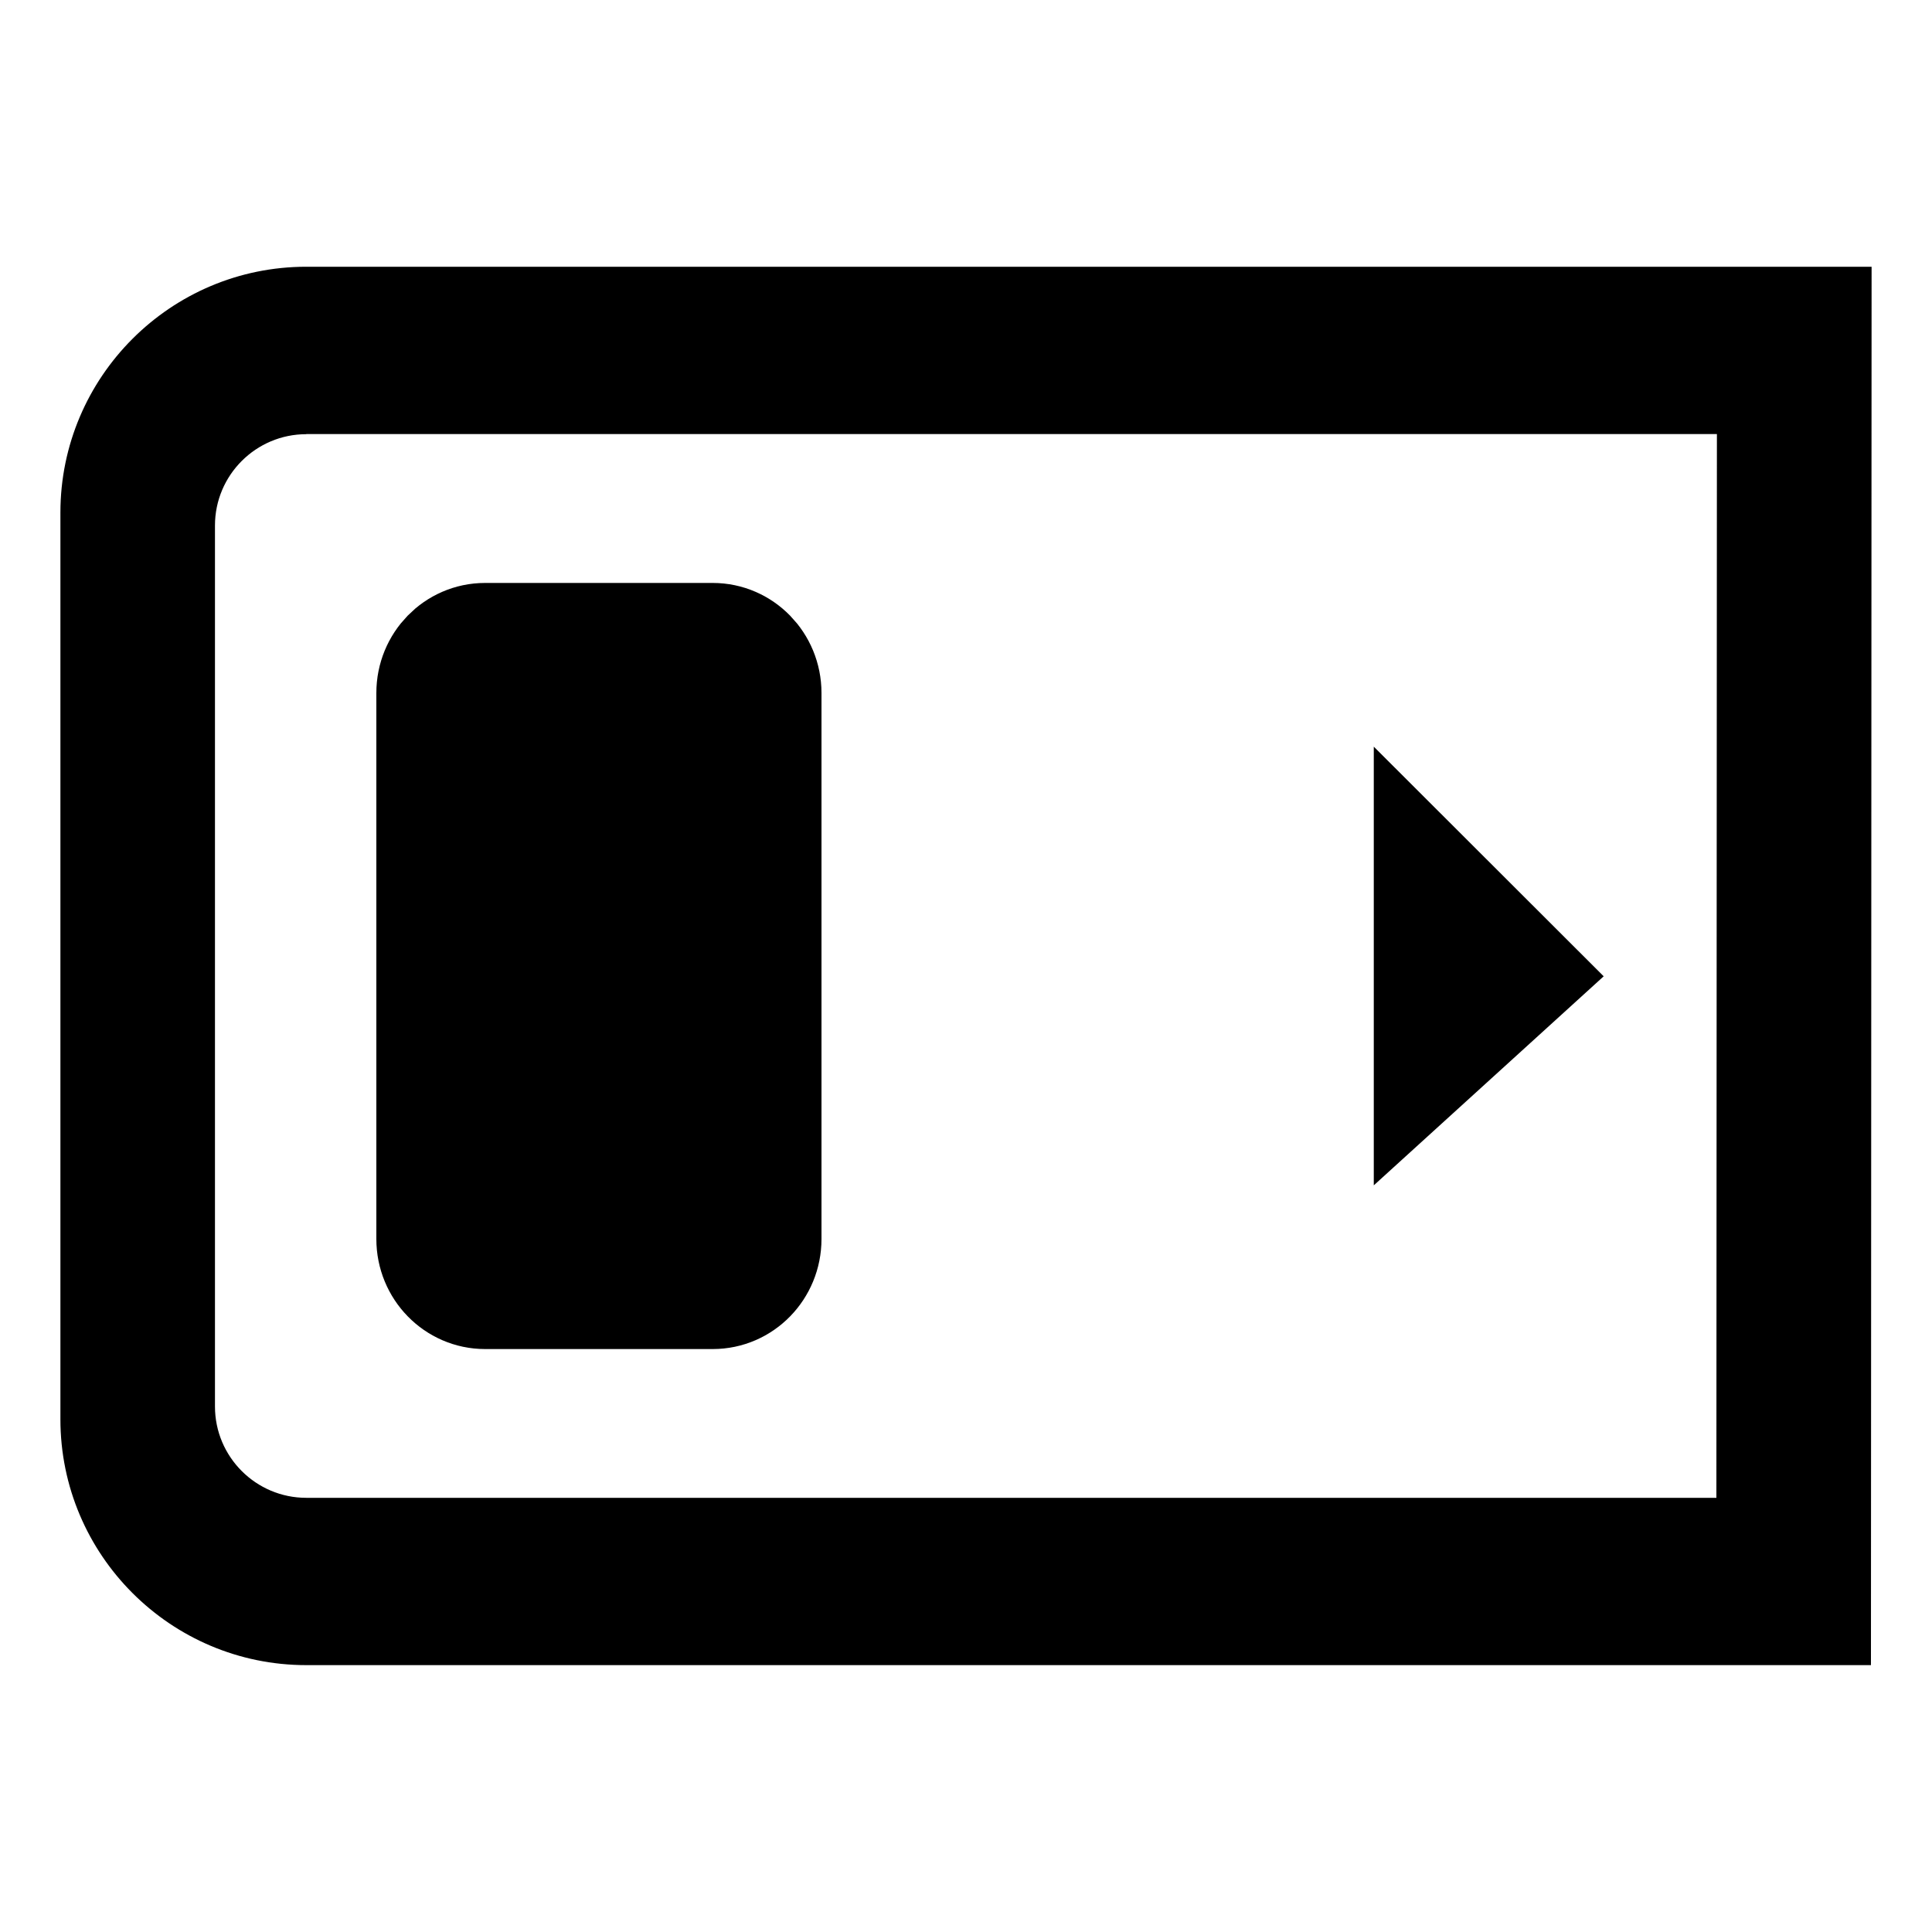
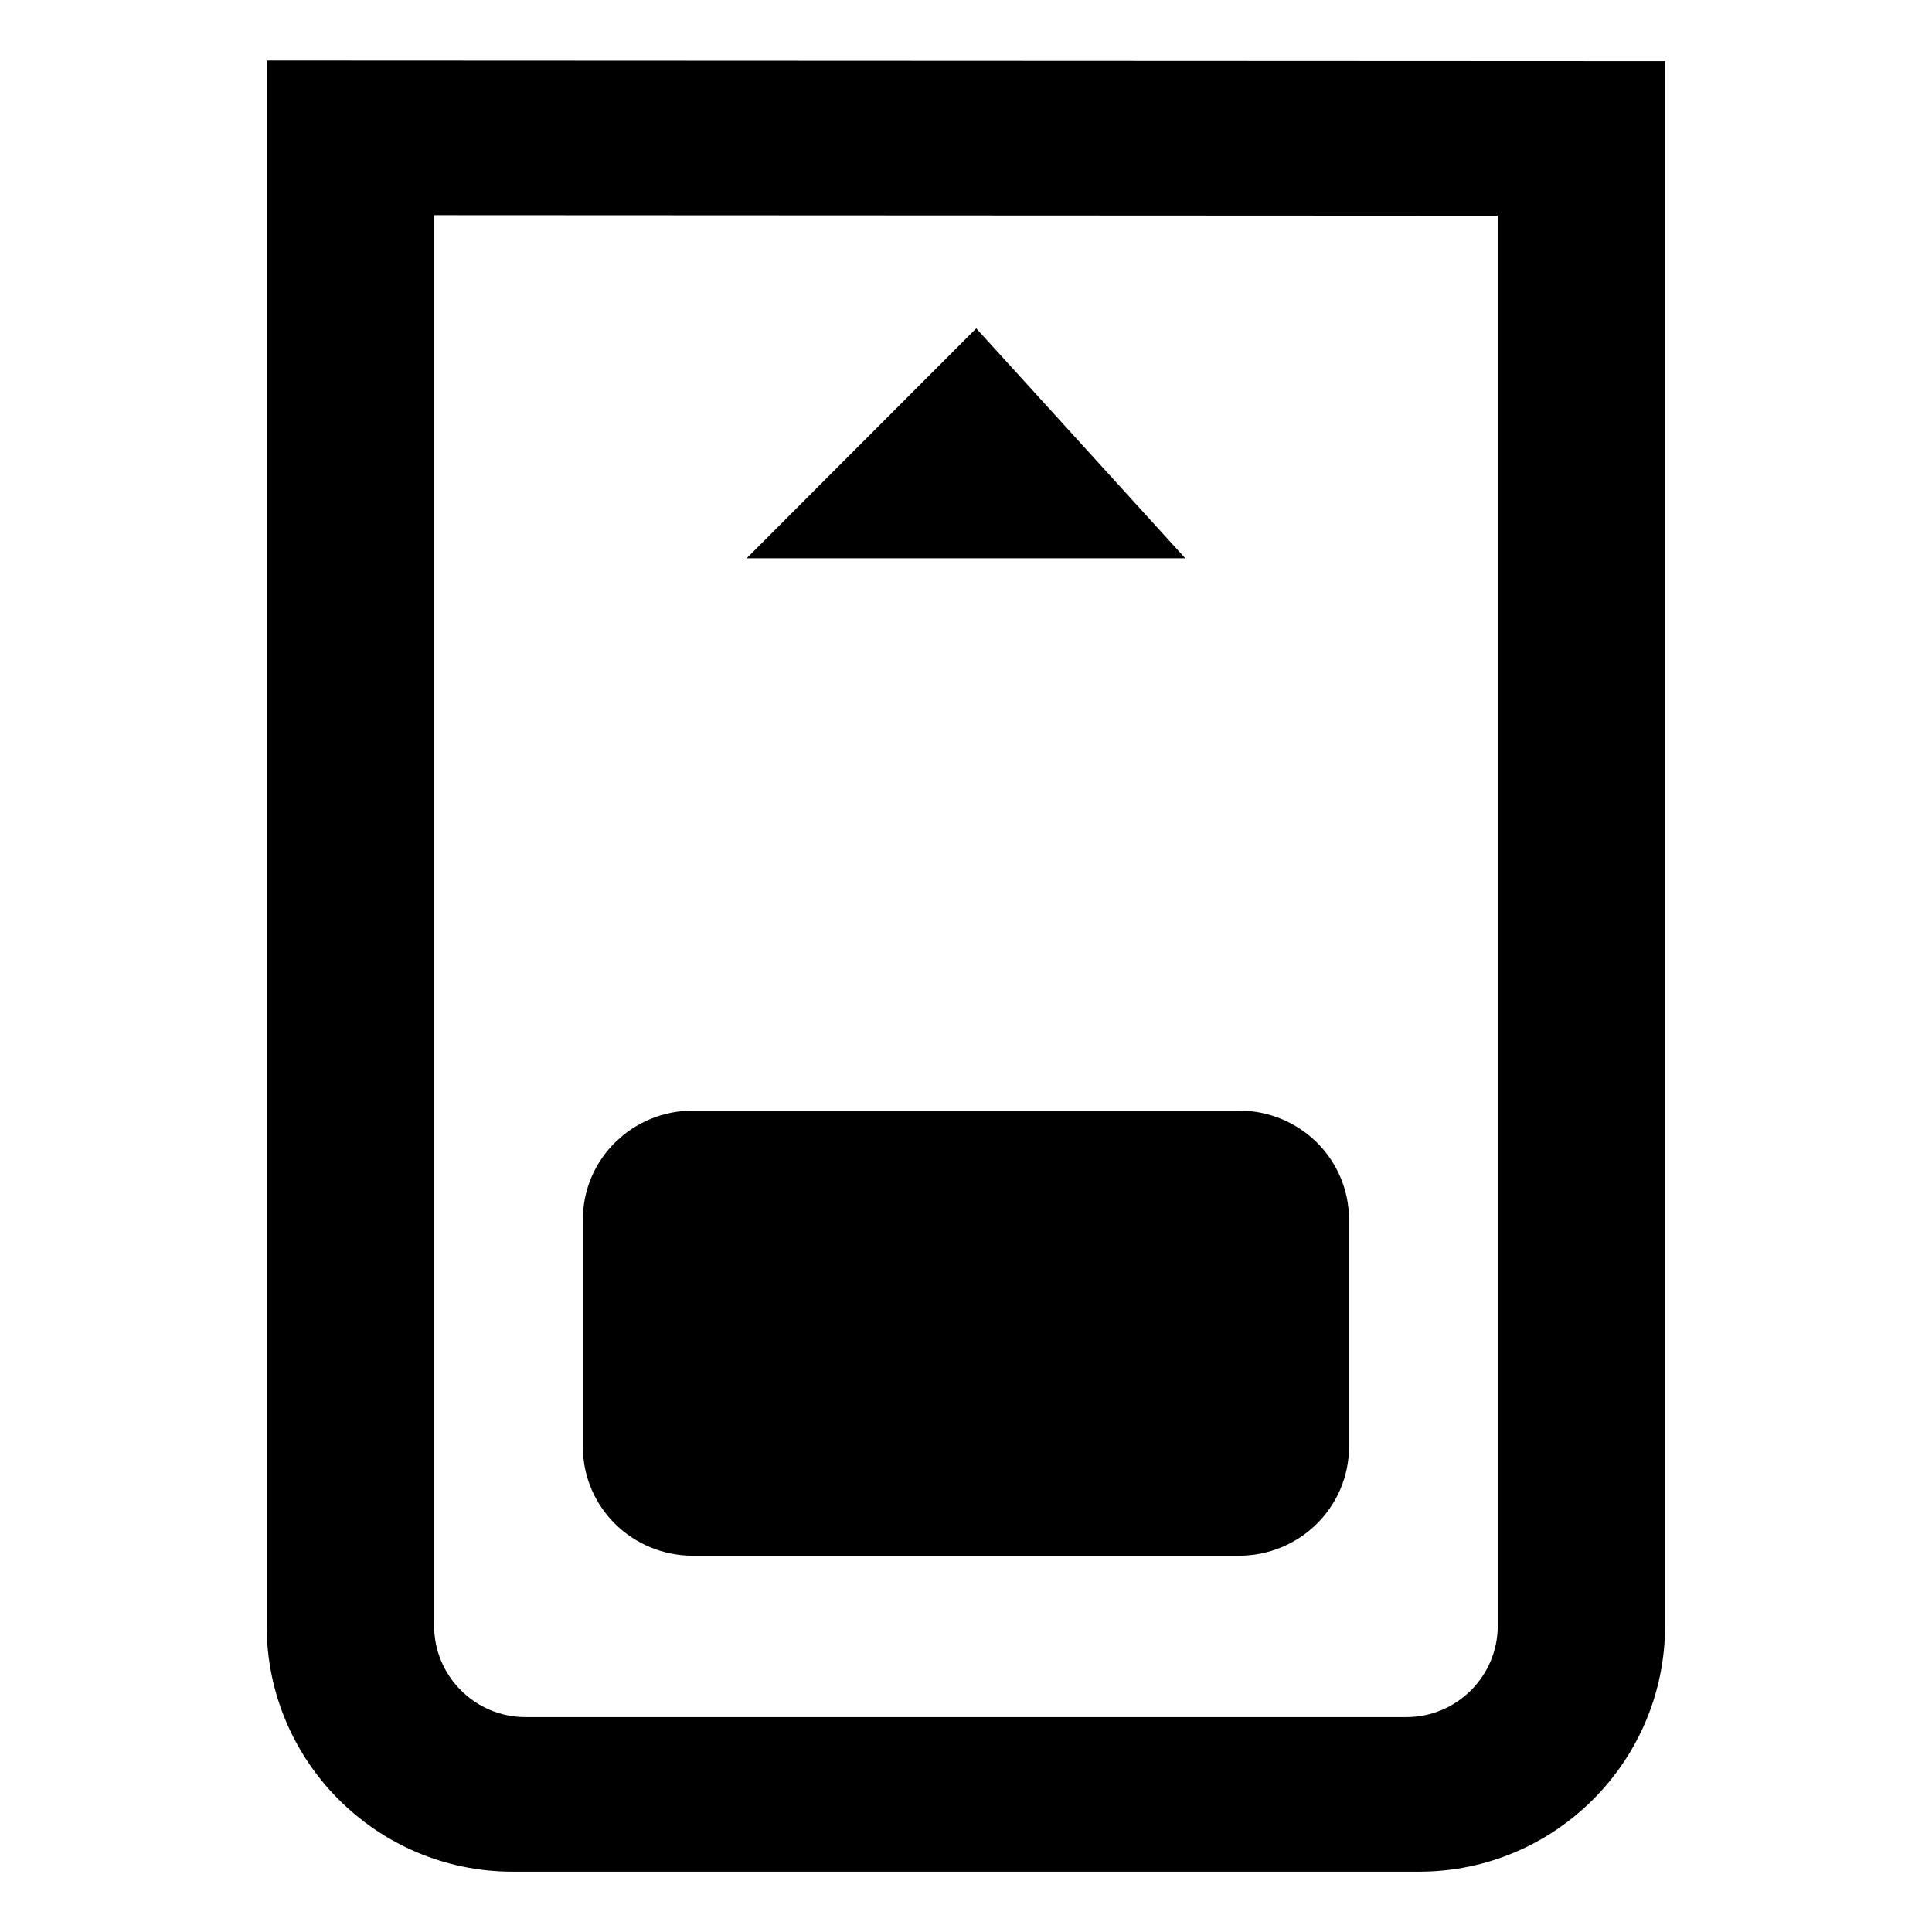
- <svg xmlns="http://www.w3.org/2000/svg" id="memory_card_-_PCSX2" data-name="memory card - PCSX2" viewBox="0 0 150 150">
-   <defs>
-     <style>
+ <svg xmlns="http://www.w3.org/2000/svg" id="memory_card_-_PCSX2" data-name="memory card - PCSX2" viewBox="0 0 150 150" version="1.1">
+   <defs id="defs1">
+     <style id="style1">
      .cls-1 {
        stroke: #000;
        stroke-width: 9px;
      }

      .cls-2 {
        fill-rule: evenodd;
      }
    </style>
  </defs>
-   <g id="by_Maxihplay" data-name="by Maxihplay">
+   <g id="by_Maxihplay" data-name="by Maxihplay" transform="rotate(-90,75,75.005)">
    <g id="seta">
-       <polygon class="cls-2" points="111.66 67.01 119.89 75.72 111.66 83.64 111.66 67.01" />
-       <polygon points="106.66 57.97 106.66 92.03 124.51 75.8 106.66 57.97 106.66 57.97" />
+       <polygon class="cls-2" points="119.89,75.72 111.66,83.64 111.66,67.01 " id="polygon1" />
+       <polygon points="106.66,92.03 124.51,75.8 106.66,57.97 " id="polygon2" />
    </g>
    <g id="Formato-2">
-       <path d="m145.26,129.28H23.78c-10.53,0-19.09-8.56-19.09-19.09V39.8c0-10.53,8.56-19.09,19.09-19.09h121.53l-.05,108.59h0v-.02h0ZM23.78,33.71c-3.91,0-7.09,3.18-7.09,7.09v68.4c0,3.91,3.18,7.09,7.09,7.09h109.48l.04-82.59H23.78Z" />
+       <path d="M 145.26,129.28 H 23.78 c -10.53,0 -19.09,-8.56 -19.09,-19.09 V 39.8 c 0,-10.53 8.56,-19.09 19.09,-19.09 h 121.53 l -0.05,108.59 v 0 -0.02 z M 23.78,33.71 c -3.91,0 -7.09,3.18 -7.09,7.09 v 68.4 c 0,3.91 3.18,7.09 7.09,7.09 H 133.26 L 133.3,33.7 H 23.78 Z" id="path2" />
    </g>
-     <path id="etiqueta-2" class="cls-1" d="m59.28,53.8v42.4c0,2.23-1.76,4.04-3.94,4.04h-17.68c-2.17,0-3.94-1.81-3.94-4.04h0v-42.4c0-2.23,1.76-4.04,3.94-4.04h17.68c2.17,0,3.94,1.81,3.94,4.04Z" />
+     <path id="etiqueta-2" class="cls-1" d="m 59.28,53.8 v 42.4 c 0,2.23 -1.76,4.04 -3.94,4.04 H 37.66 c -2.17,0 -3.94,-1.81 -3.94,-4.04 v 0 -42.4 c 0,-2.23 1.76,-4.04 3.94,-4.04 h 17.68 c 2.17,0 3.94,1.81 3.94,4.04 z" />
  </g>
</svg>
